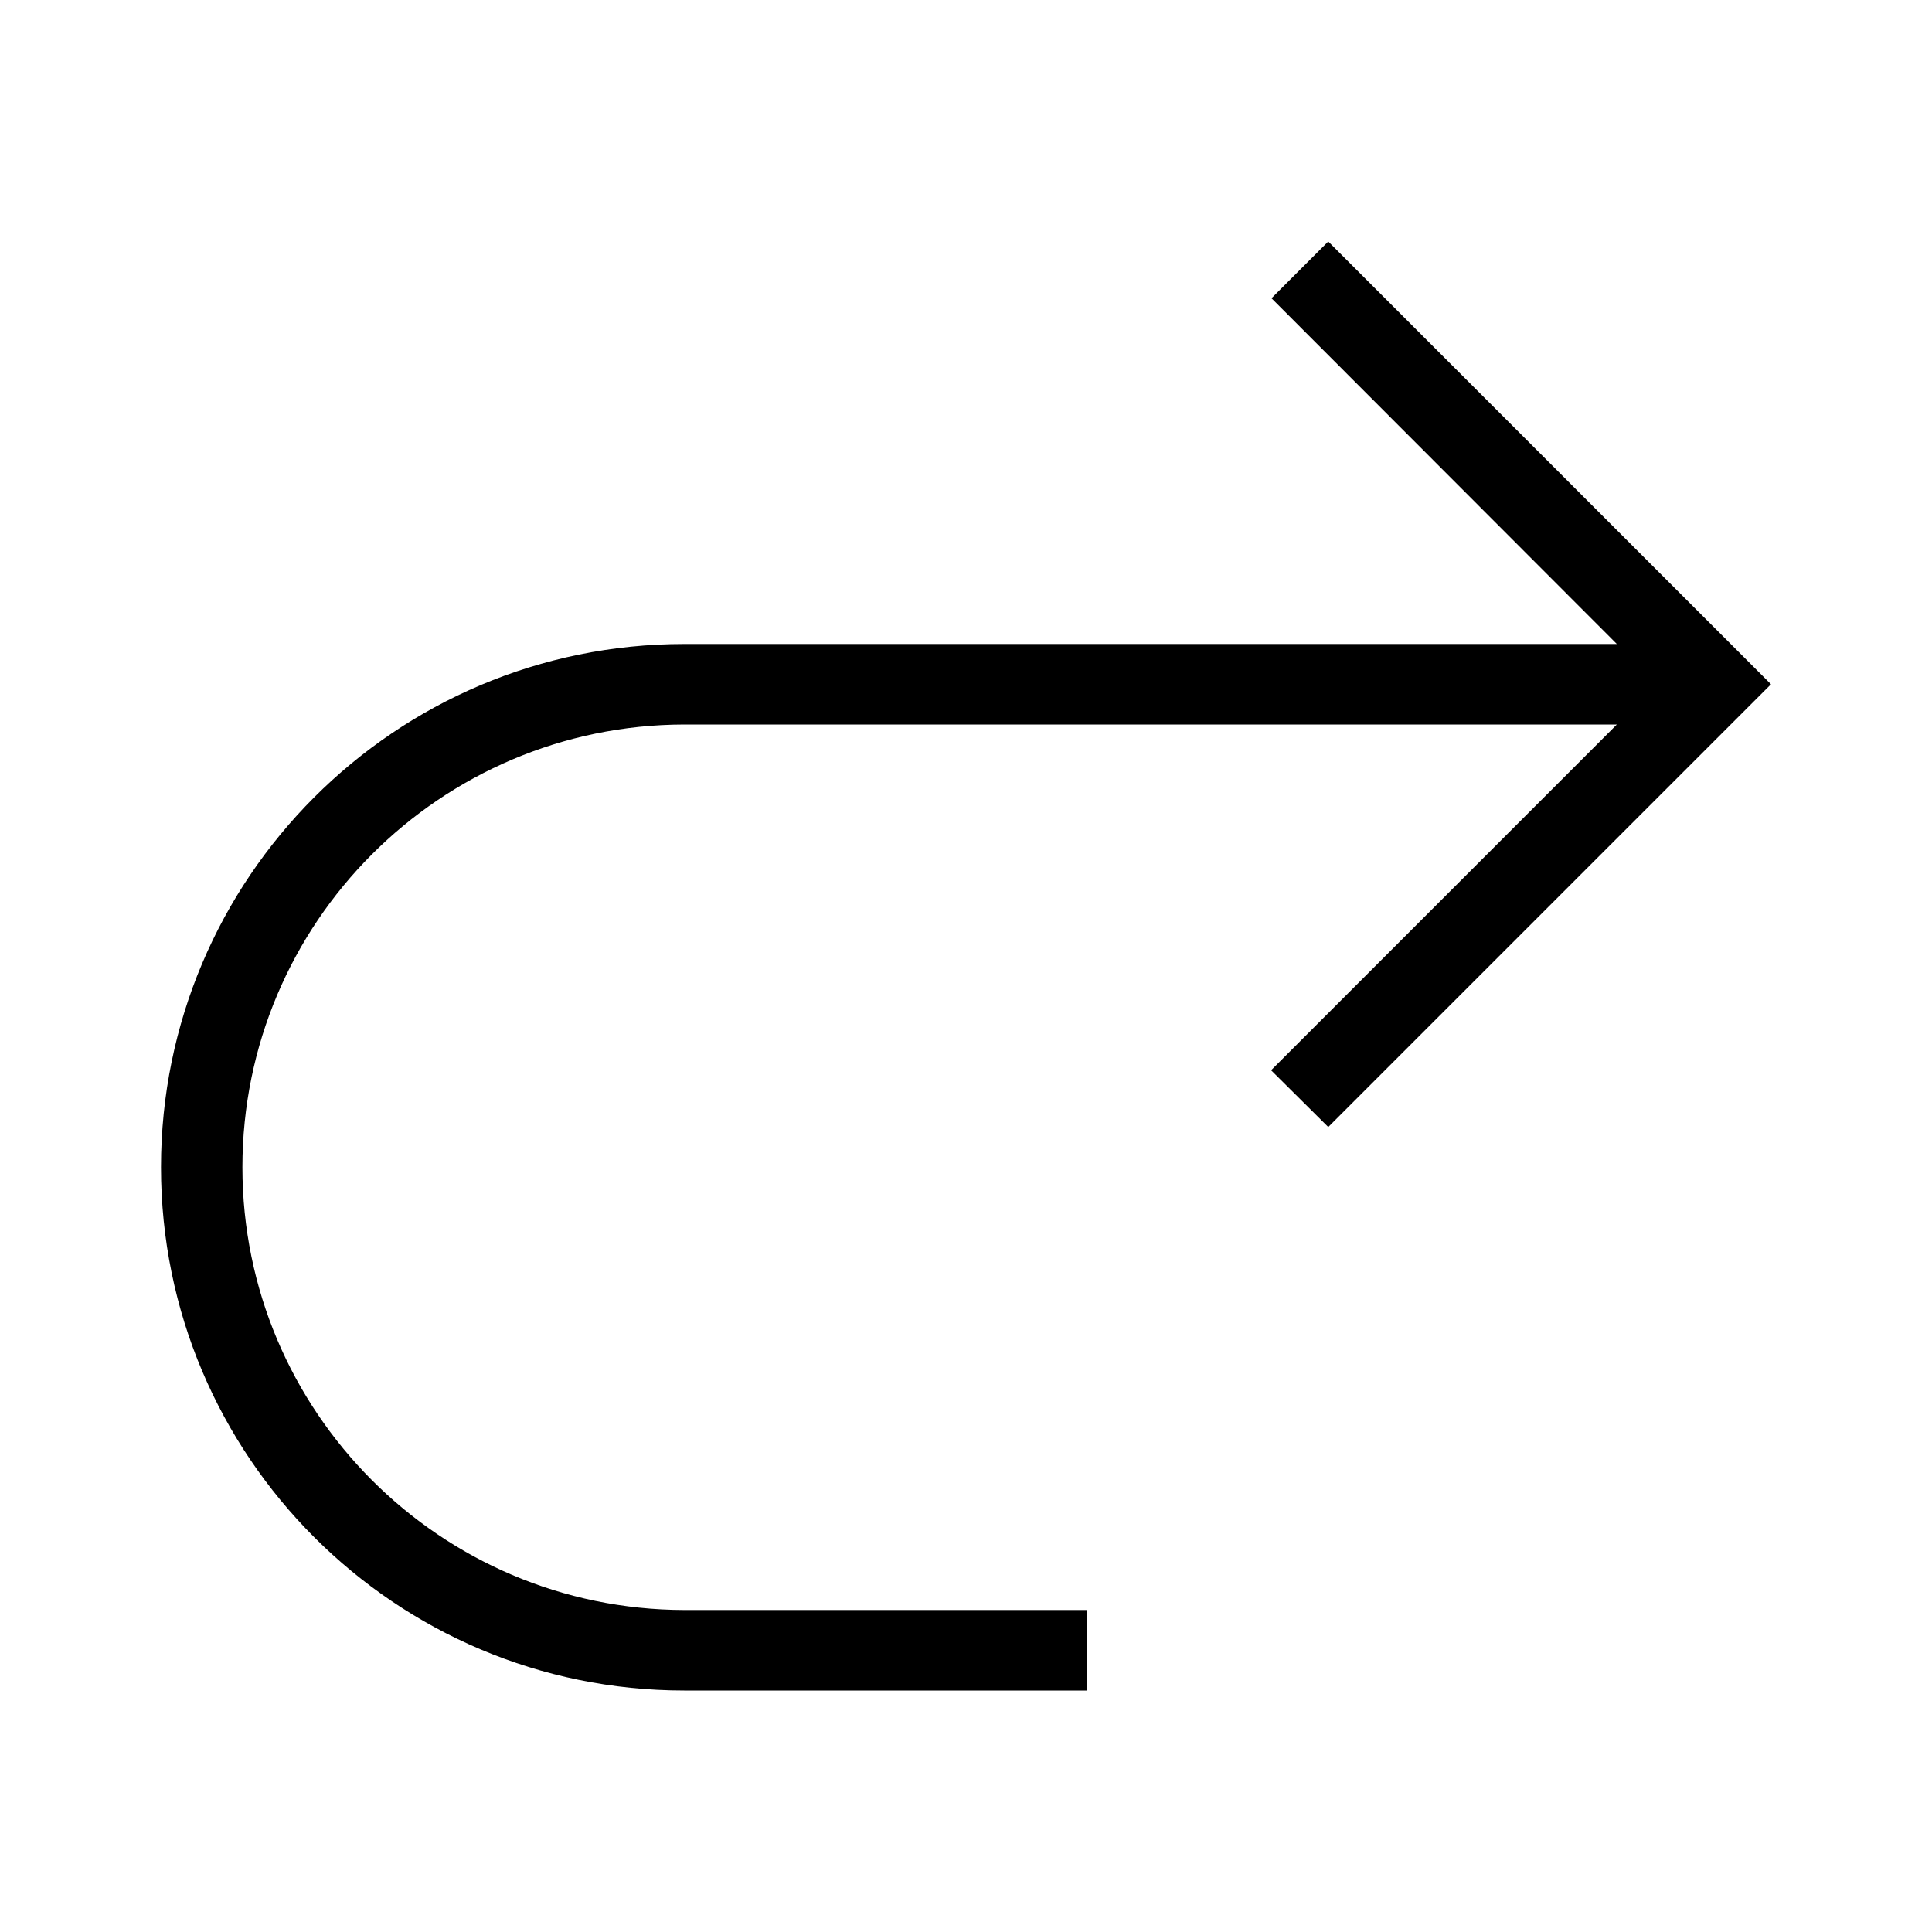
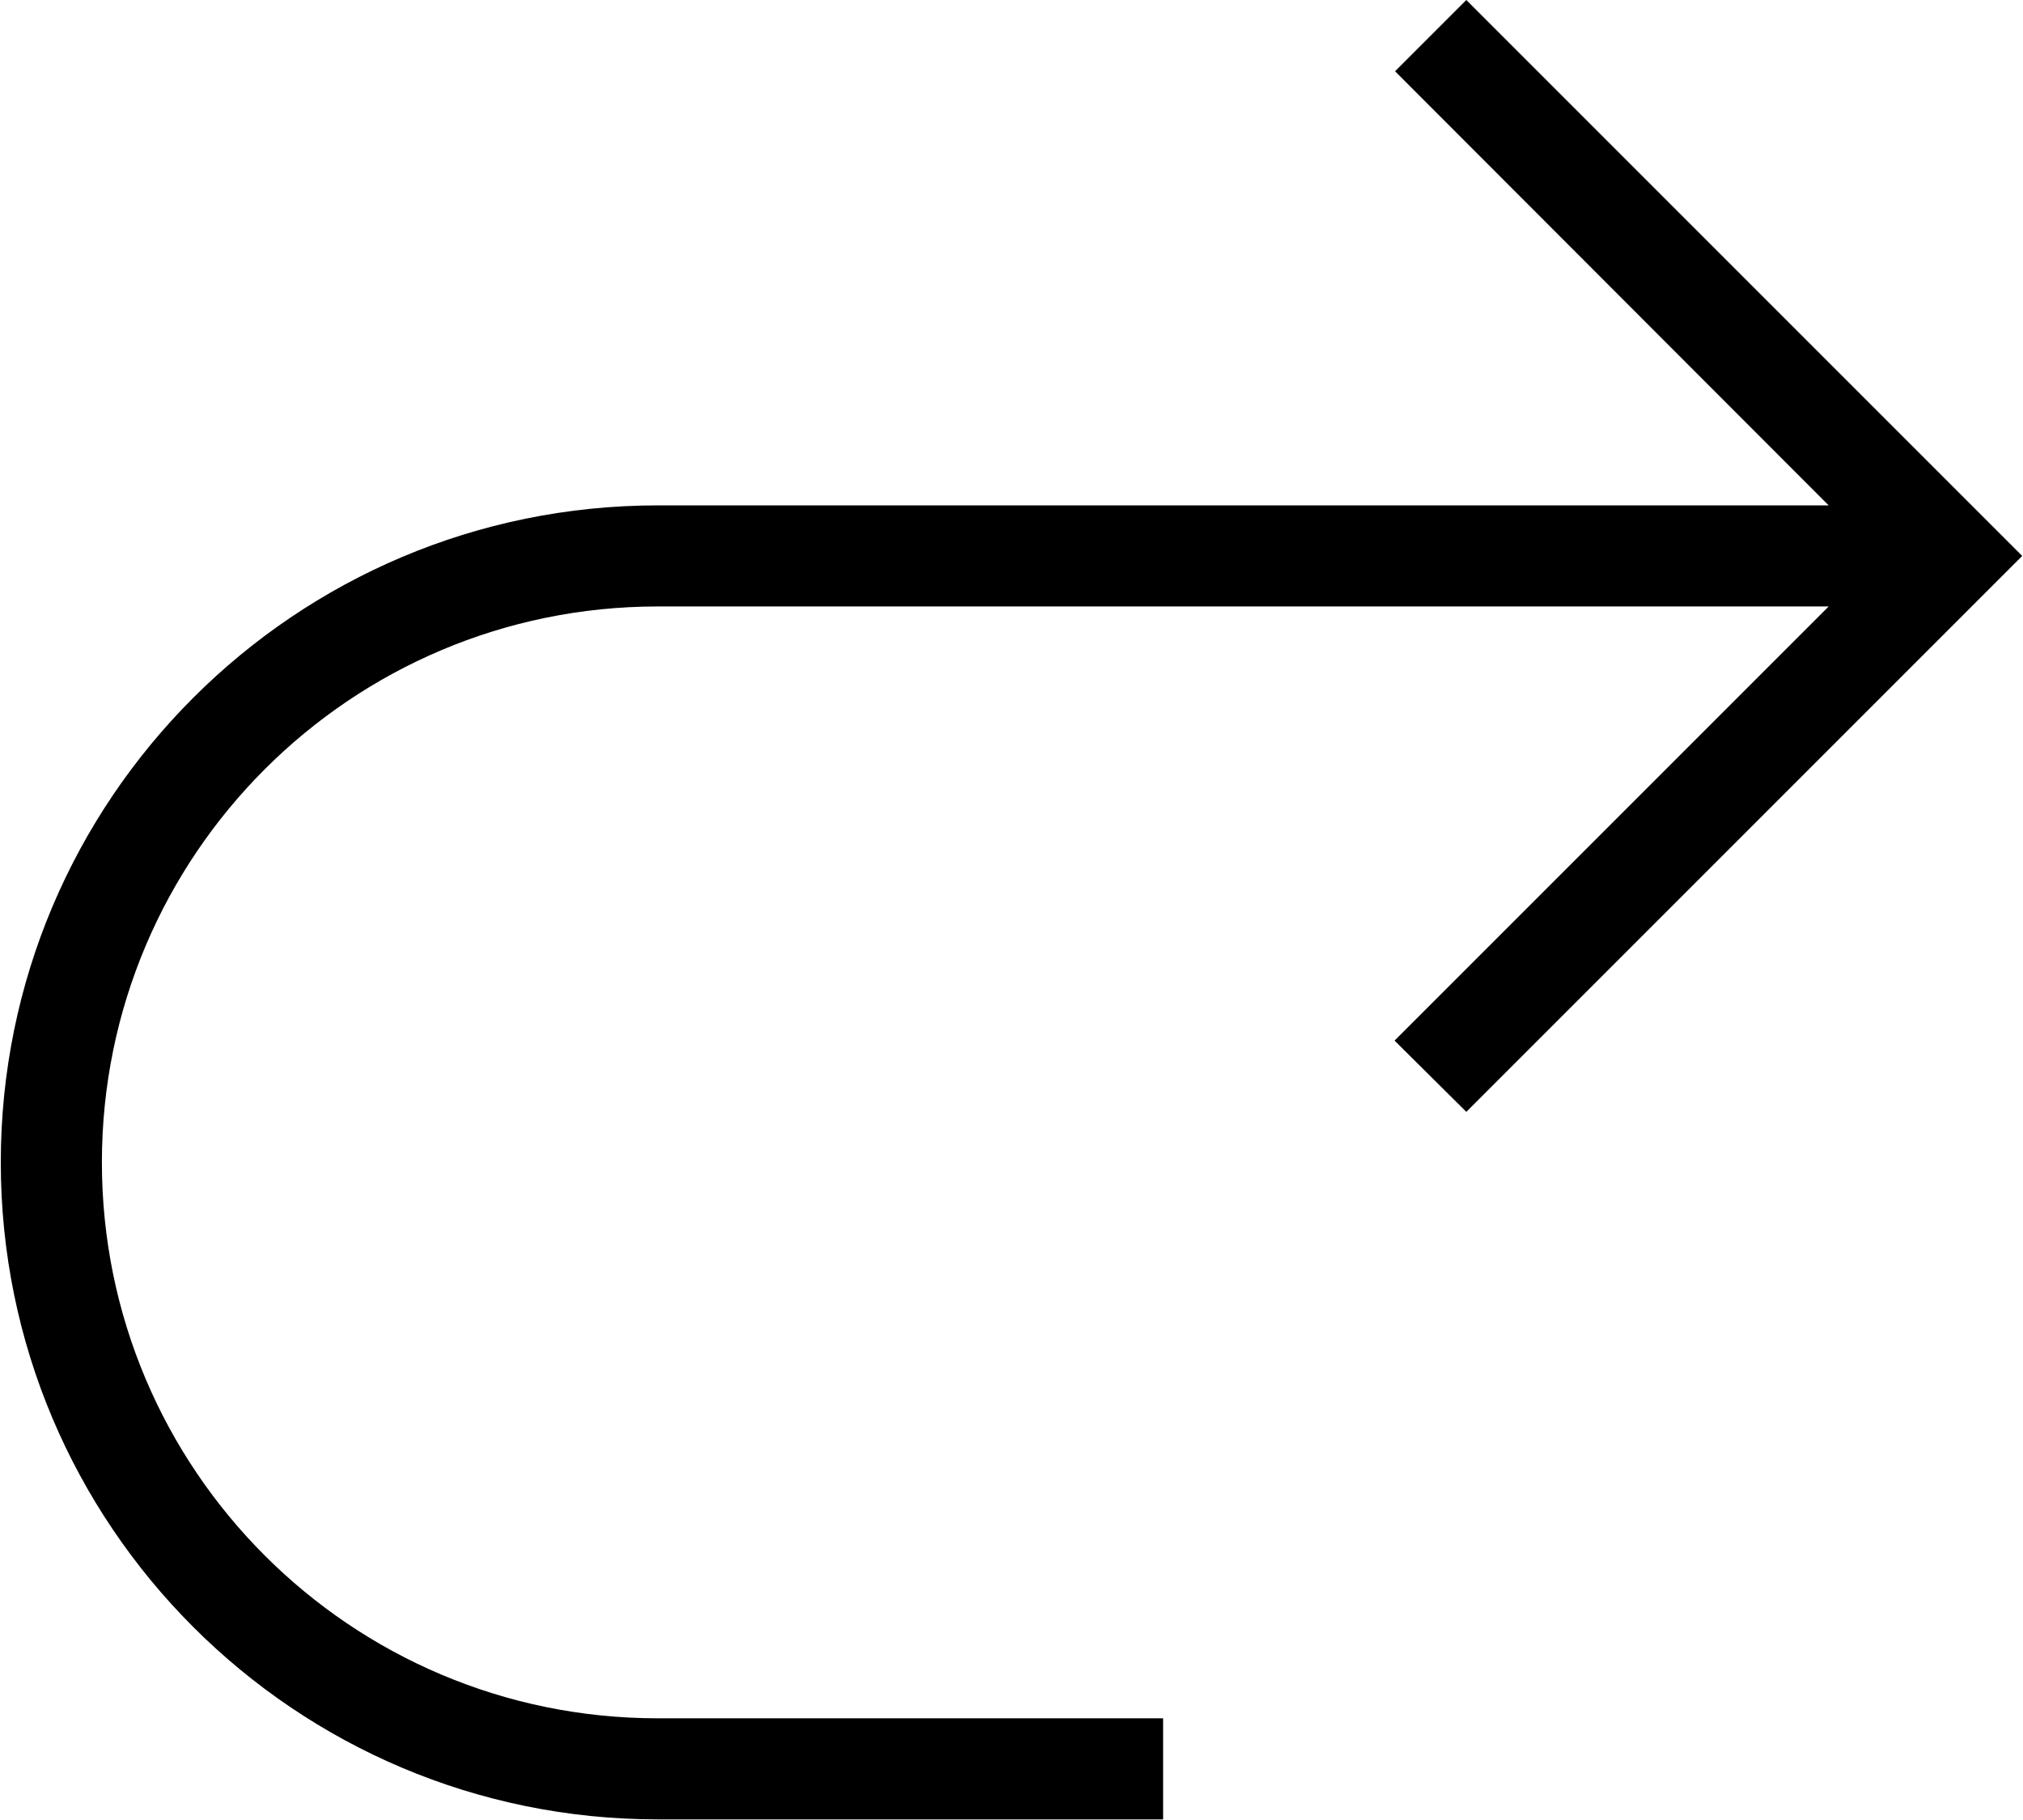
- <svg xmlns="http://www.w3.org/2000/svg" viewBox="0 0 1024 1024" version="1.1" p-id="1463">
-   <path d="M704 128l-30.08 30.08L856.96 341.333H362.667a277.333 277.333 0 0 0 0 554.667h213.333v-42.667H362.667a234.667 234.667 0 0 1 0-469.333h494.293l-183.253 183.253L704 597.333l234.667-234.667z" />
+ <svg xmlns="http://www.w3.org/2000/svg" viewBox="0 0 854 768" version="1.1">
+   <g id="redo" fill="currentColor" fill-rule="nonzero">
+     <path d="M619,0 L588.92,30.08 L771.96,213.333 L277.667,213.333 C124.5,213.333 0.333,337.5 0.333,490.667 C0.333,643.834 124.5,768 277.667,768 L491,768 L491,725.333 L277.667,725.333 C148.07,725.325 43.015,620.264 43.015,490.667 C43.015,361.07 148.07,256.008 277.667,256 L771.96,256 L588.707,439.253 L619,469.333 L853.667,234.667 L619,0 Z" id="路径">
+ 		</path>
+   </g>
</svg>
